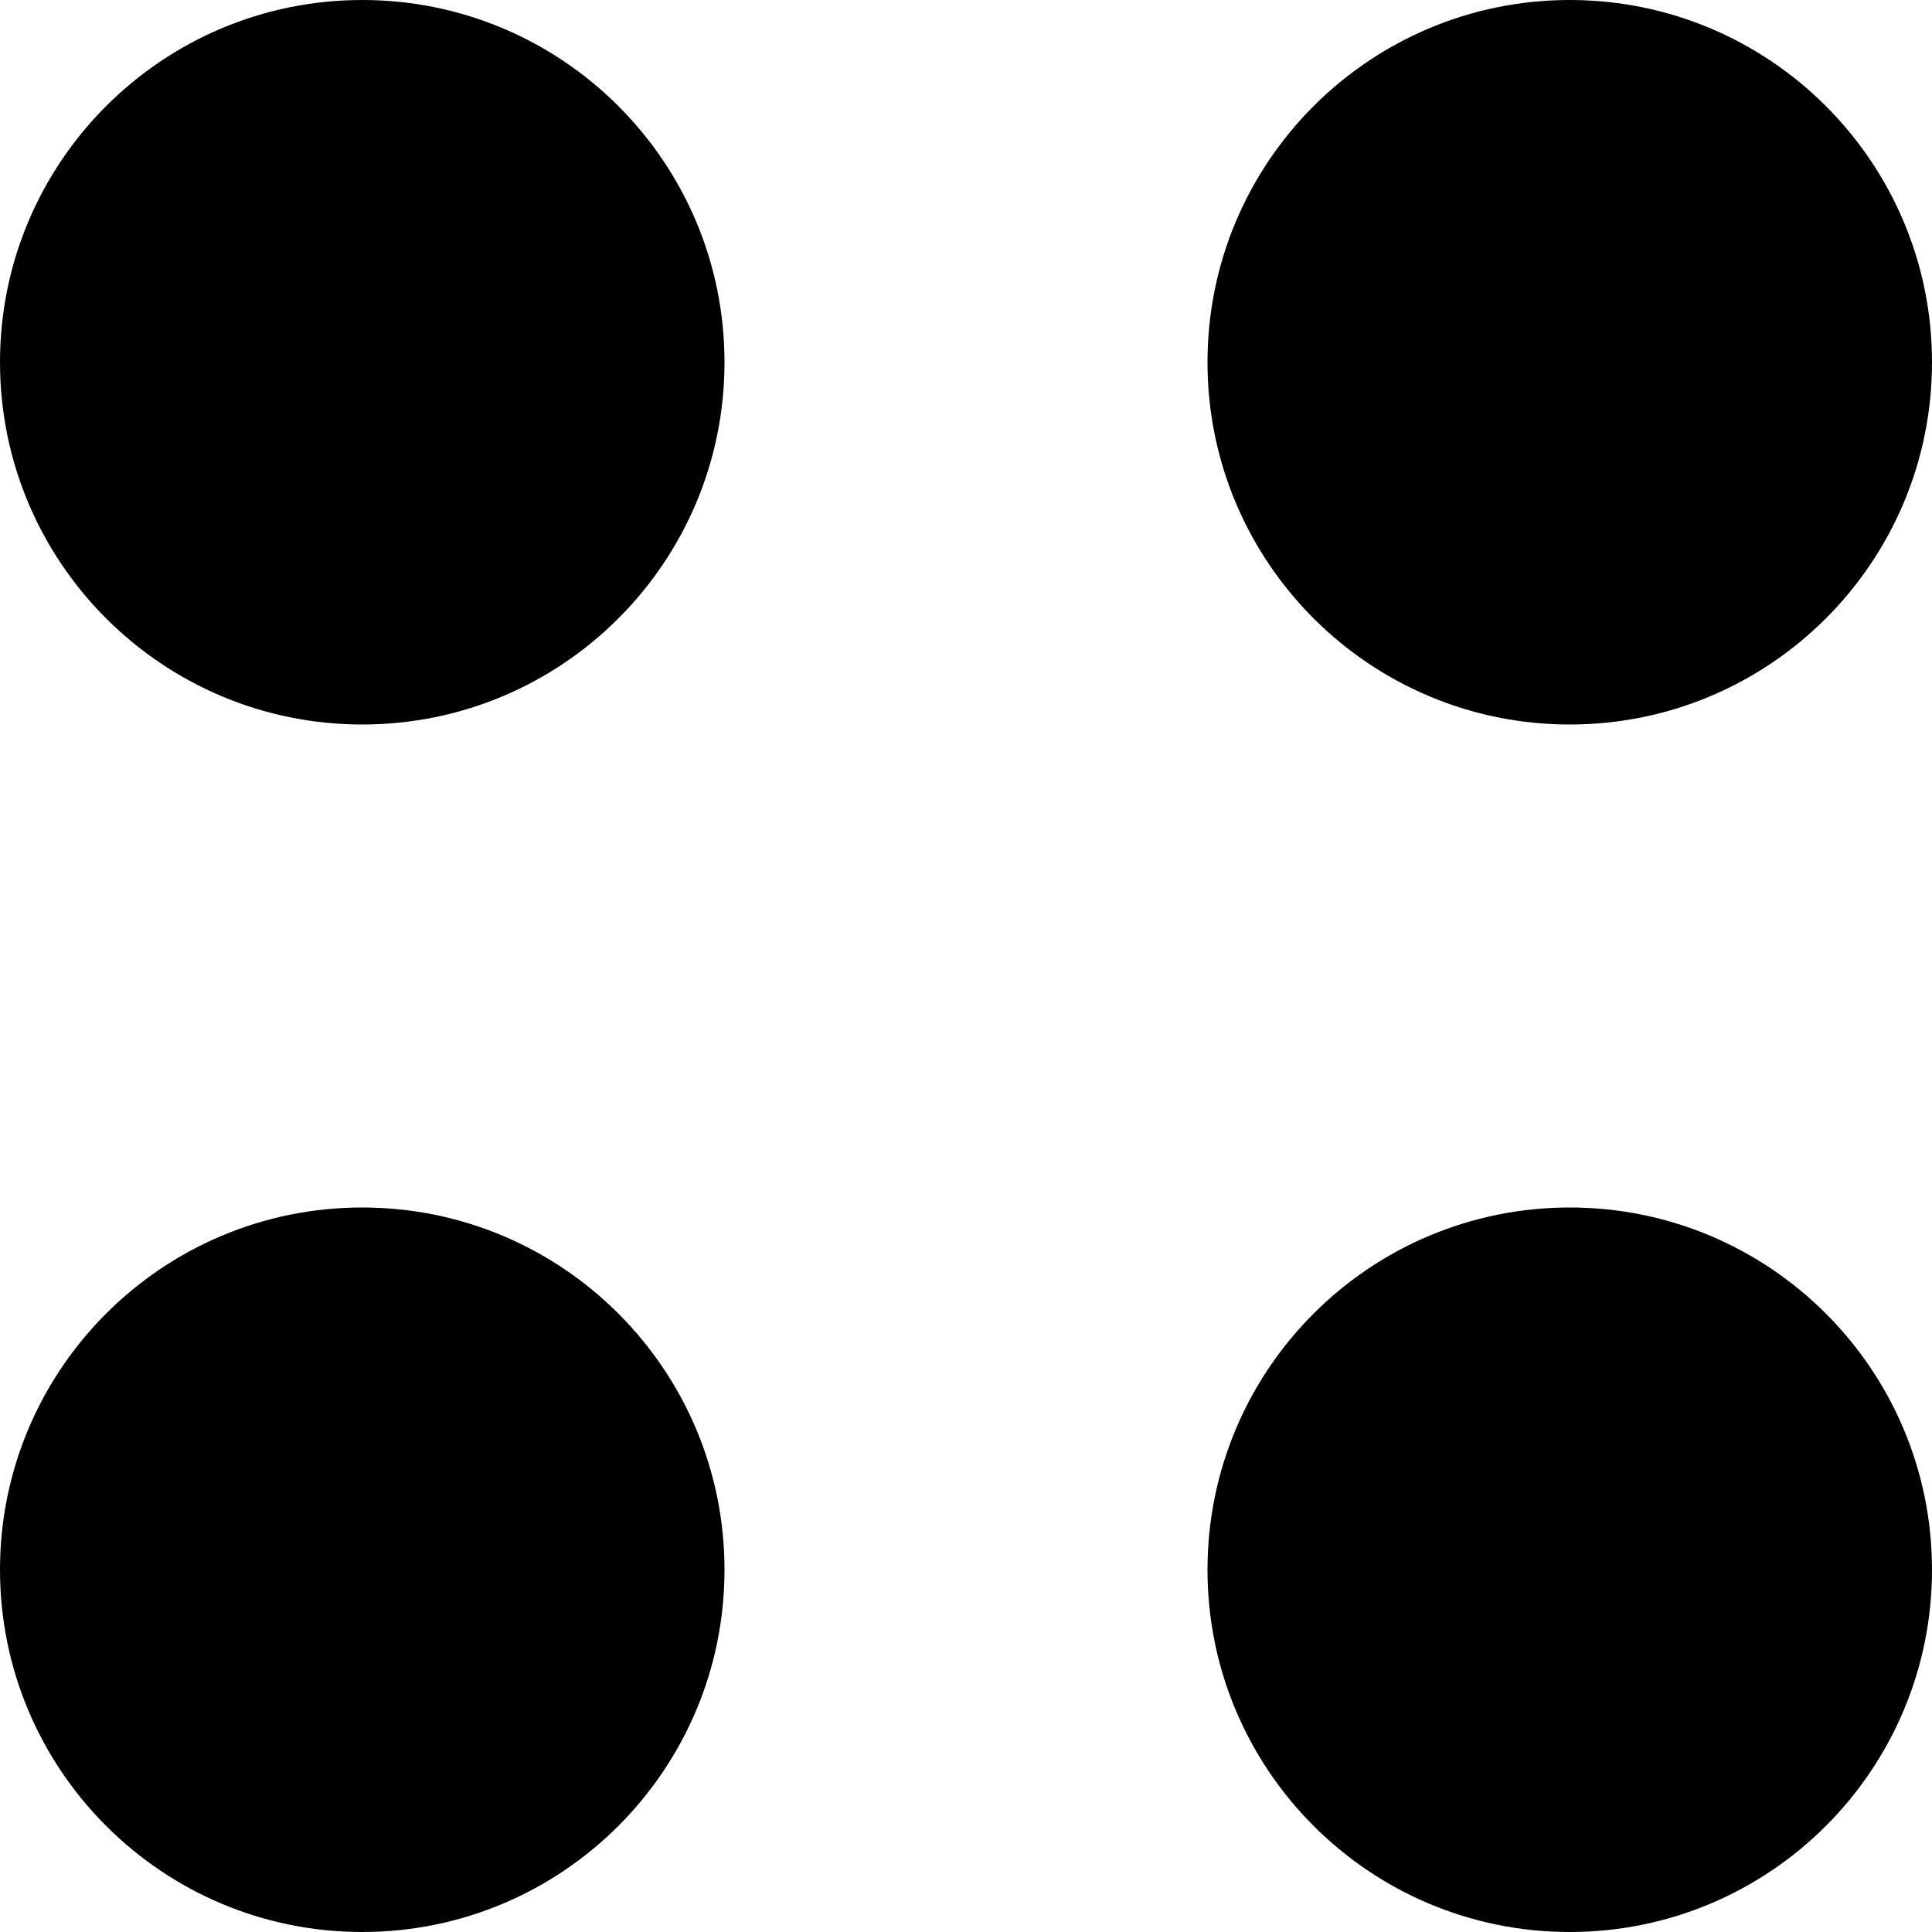
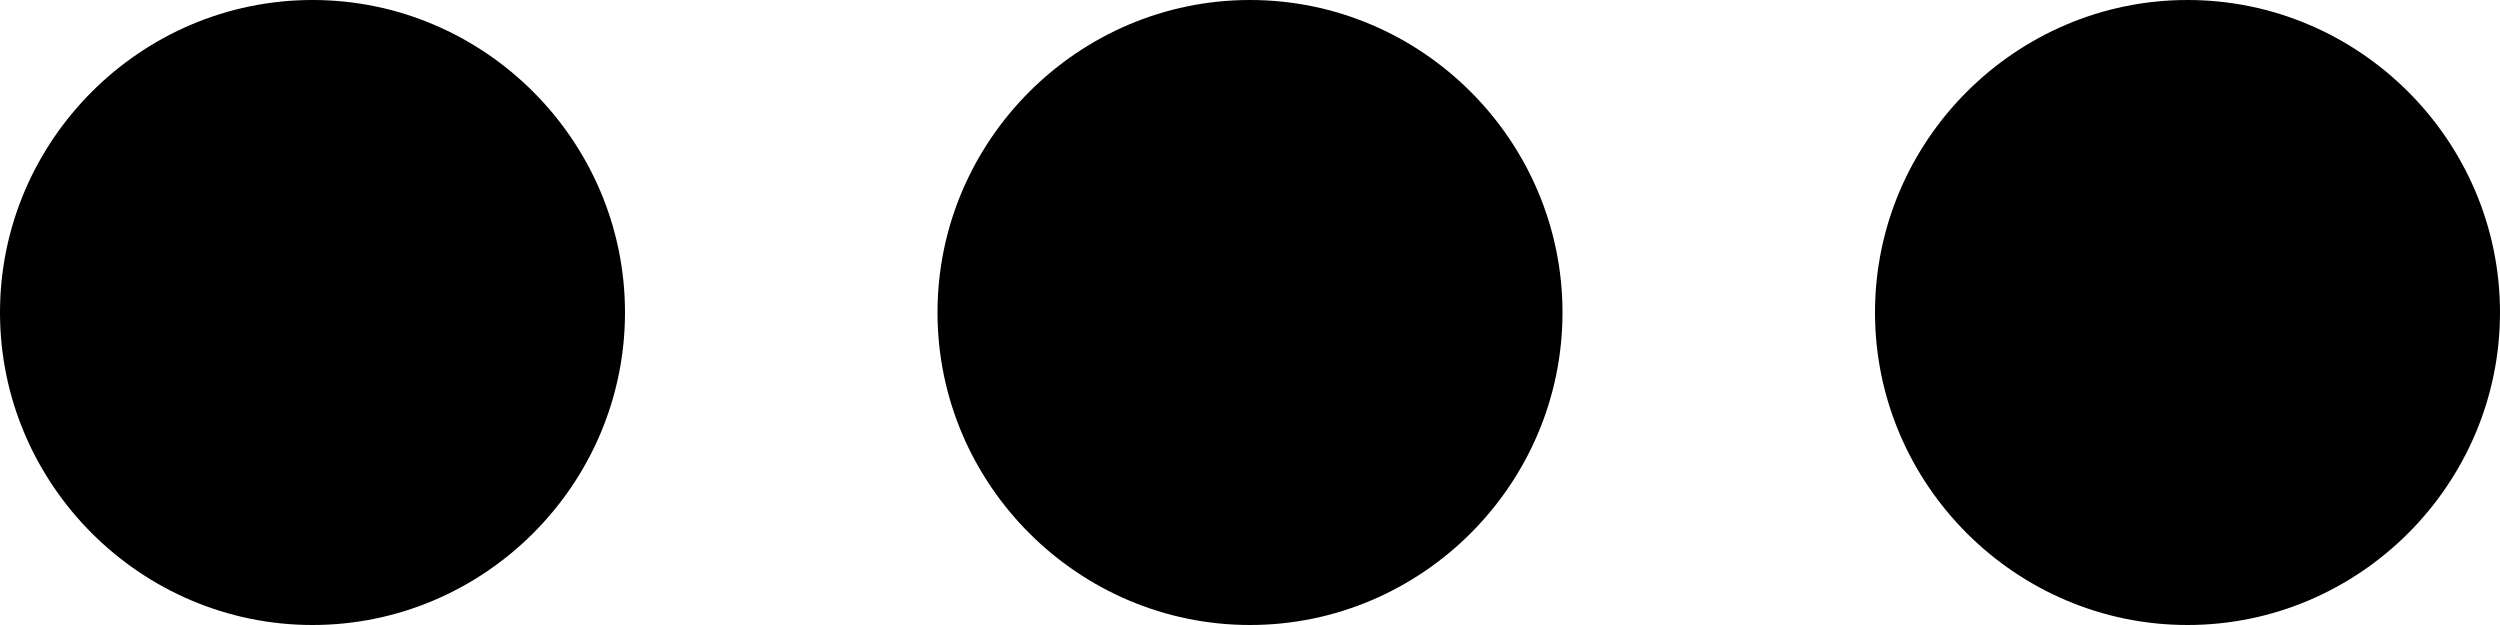
- <svg xmlns="http://www.w3.org/2000/svg" viewBox="0 0 8 8">
-   <circle cx="6.5" cy="1.5" r="1.5" />
-   <circle cx="6.5" cy="6.5" r="1.5" />
-   <circle cx="1.5" cy="1.5" r="1.5" />
-   <circle cx="1.5" cy="6.5" r="1.5" />
+ <svg xmlns="http://www.w3.org/2000/svg" viewBox="0 0 24 6" fill="none">
+   <path d="M18 3C18 4.65 19.35 6 21 6C22.65 6 24 4.65 24 3C24 1.35 22.65 -5.90104e-08 21 -1.31134e-07C19.35 -2.03258e-07 18 1.35 18 3Z" fill="currentColor" />
+   <path d="M15 3C15 1.35 13.65 -5.90104e-08 12 -1.31134e-07C10.35 -2.03258e-07 9 1.35 9 3C9 4.65 10.35 6 12 6C13.65 6 15 4.65 15 3Z" fill="currentColor" />
+   <path d="M6 3C6 1.35 4.65 -5.90104e-08 3 -1.31134e-07C1.35 -2.03258e-07 -5.90104e-08 1.35 -1.31134e-07 3C-2.03258e-07 4.65 1.35 6 3 6C4.65 6 6 4.65 6 3Z" fill="currentColor" />
</svg>
